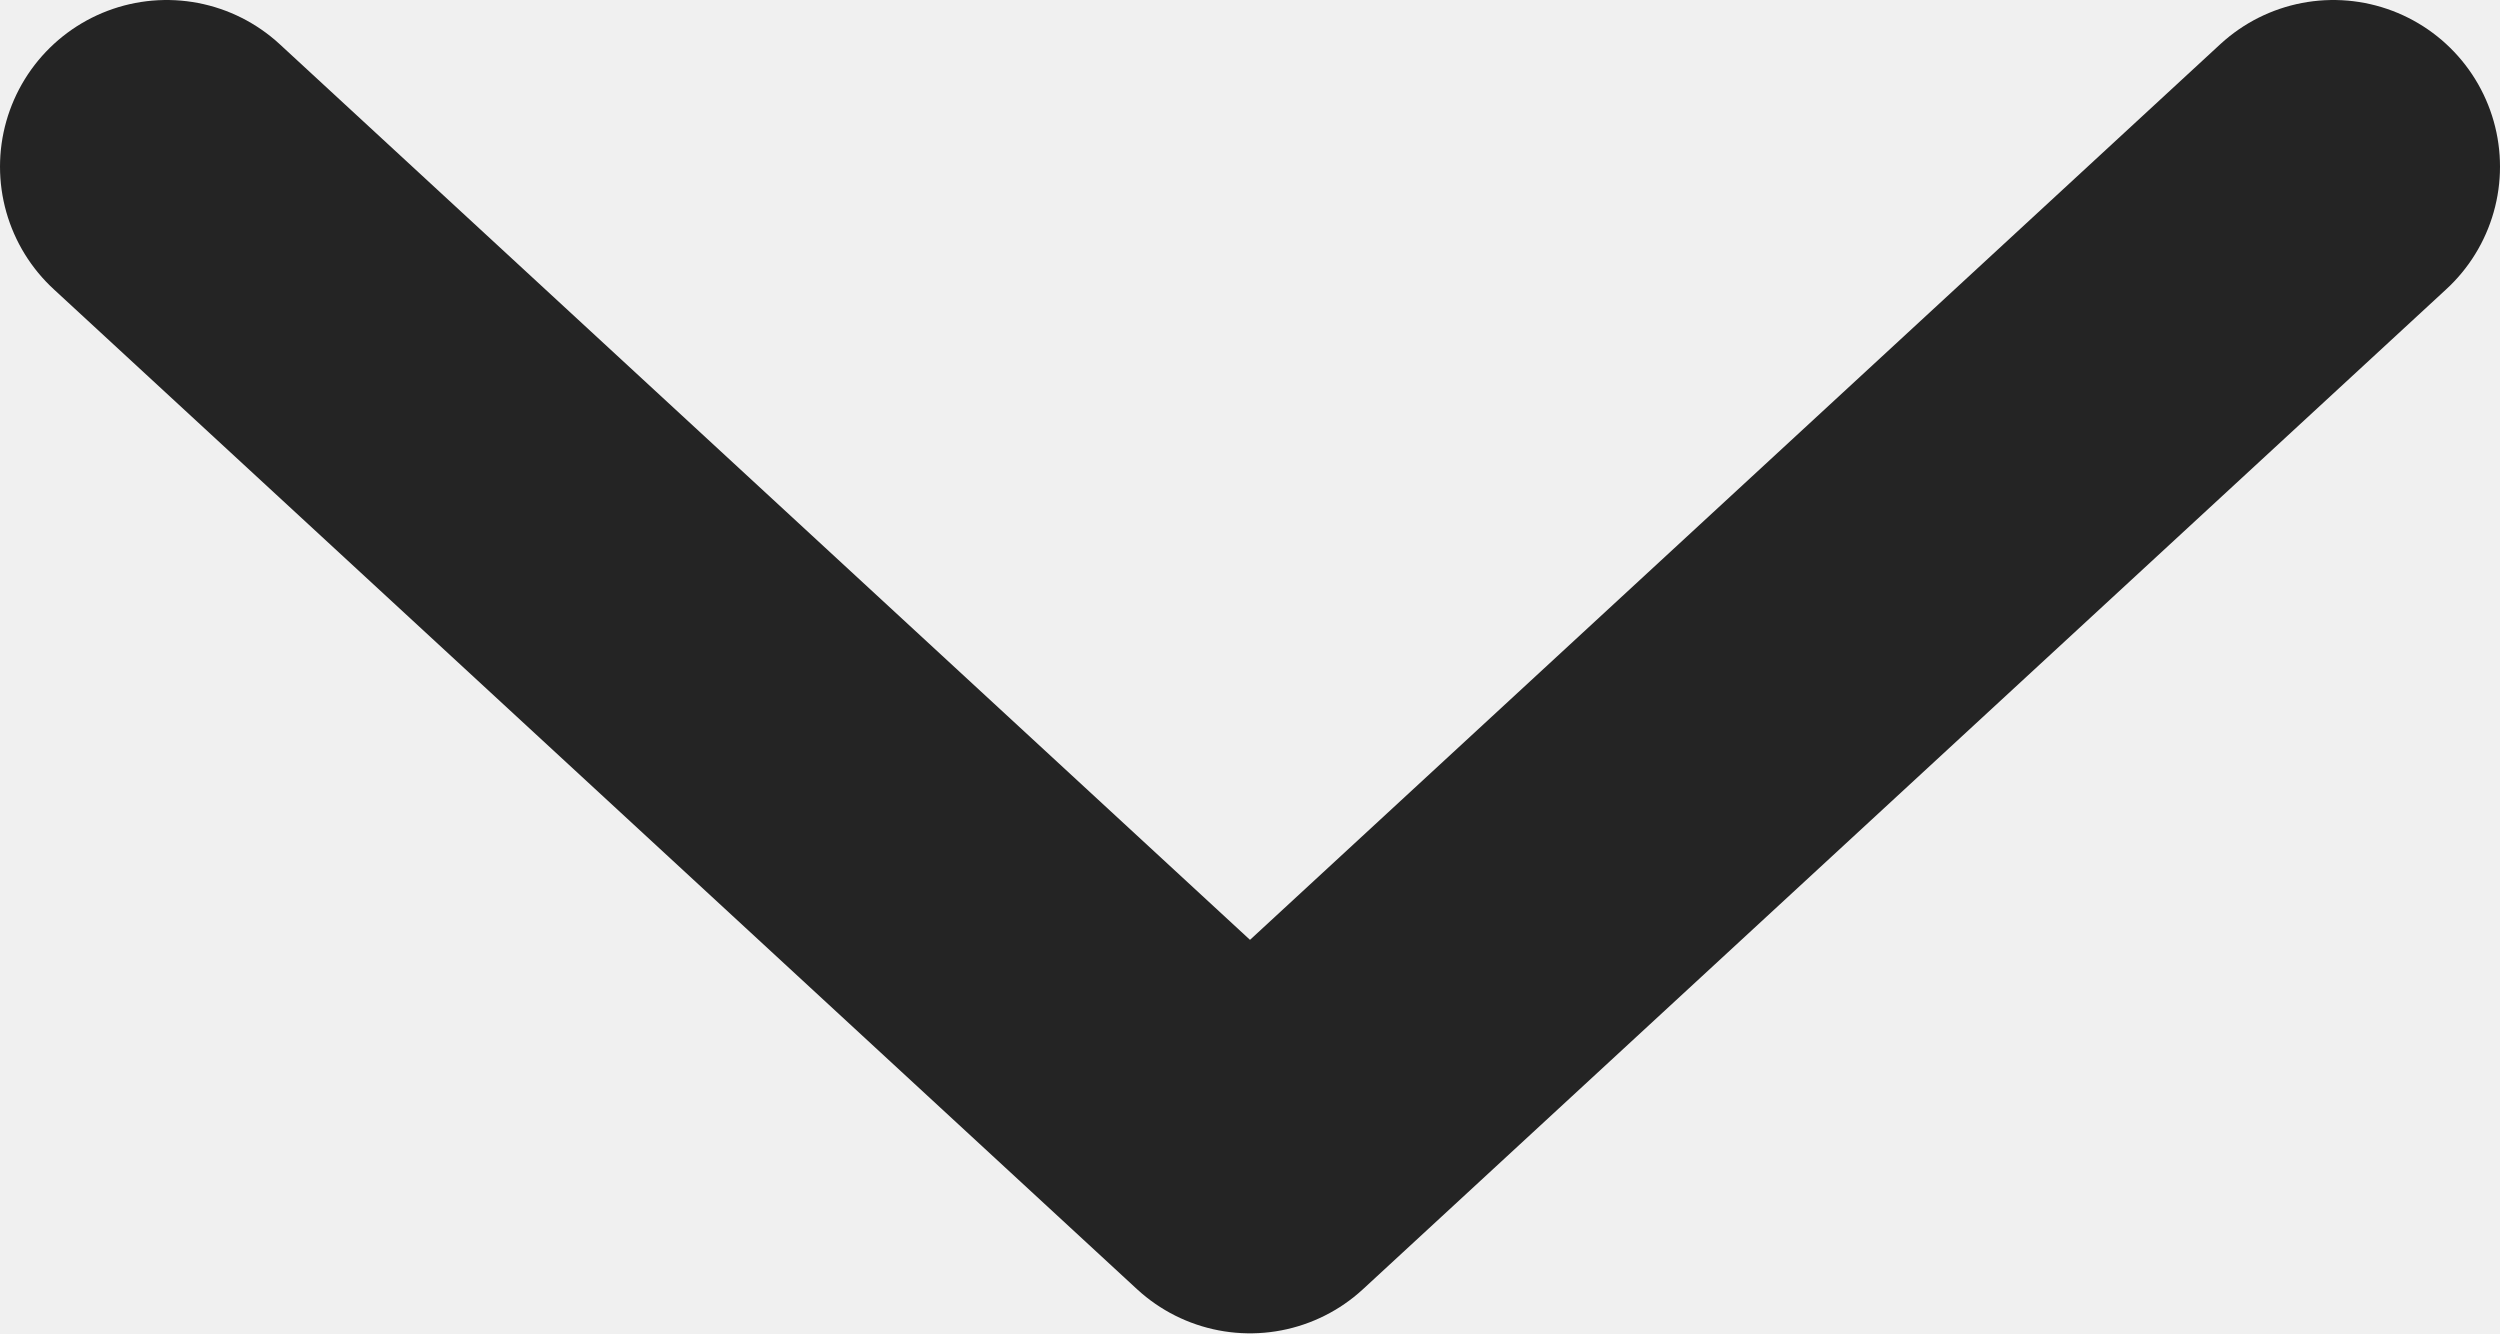
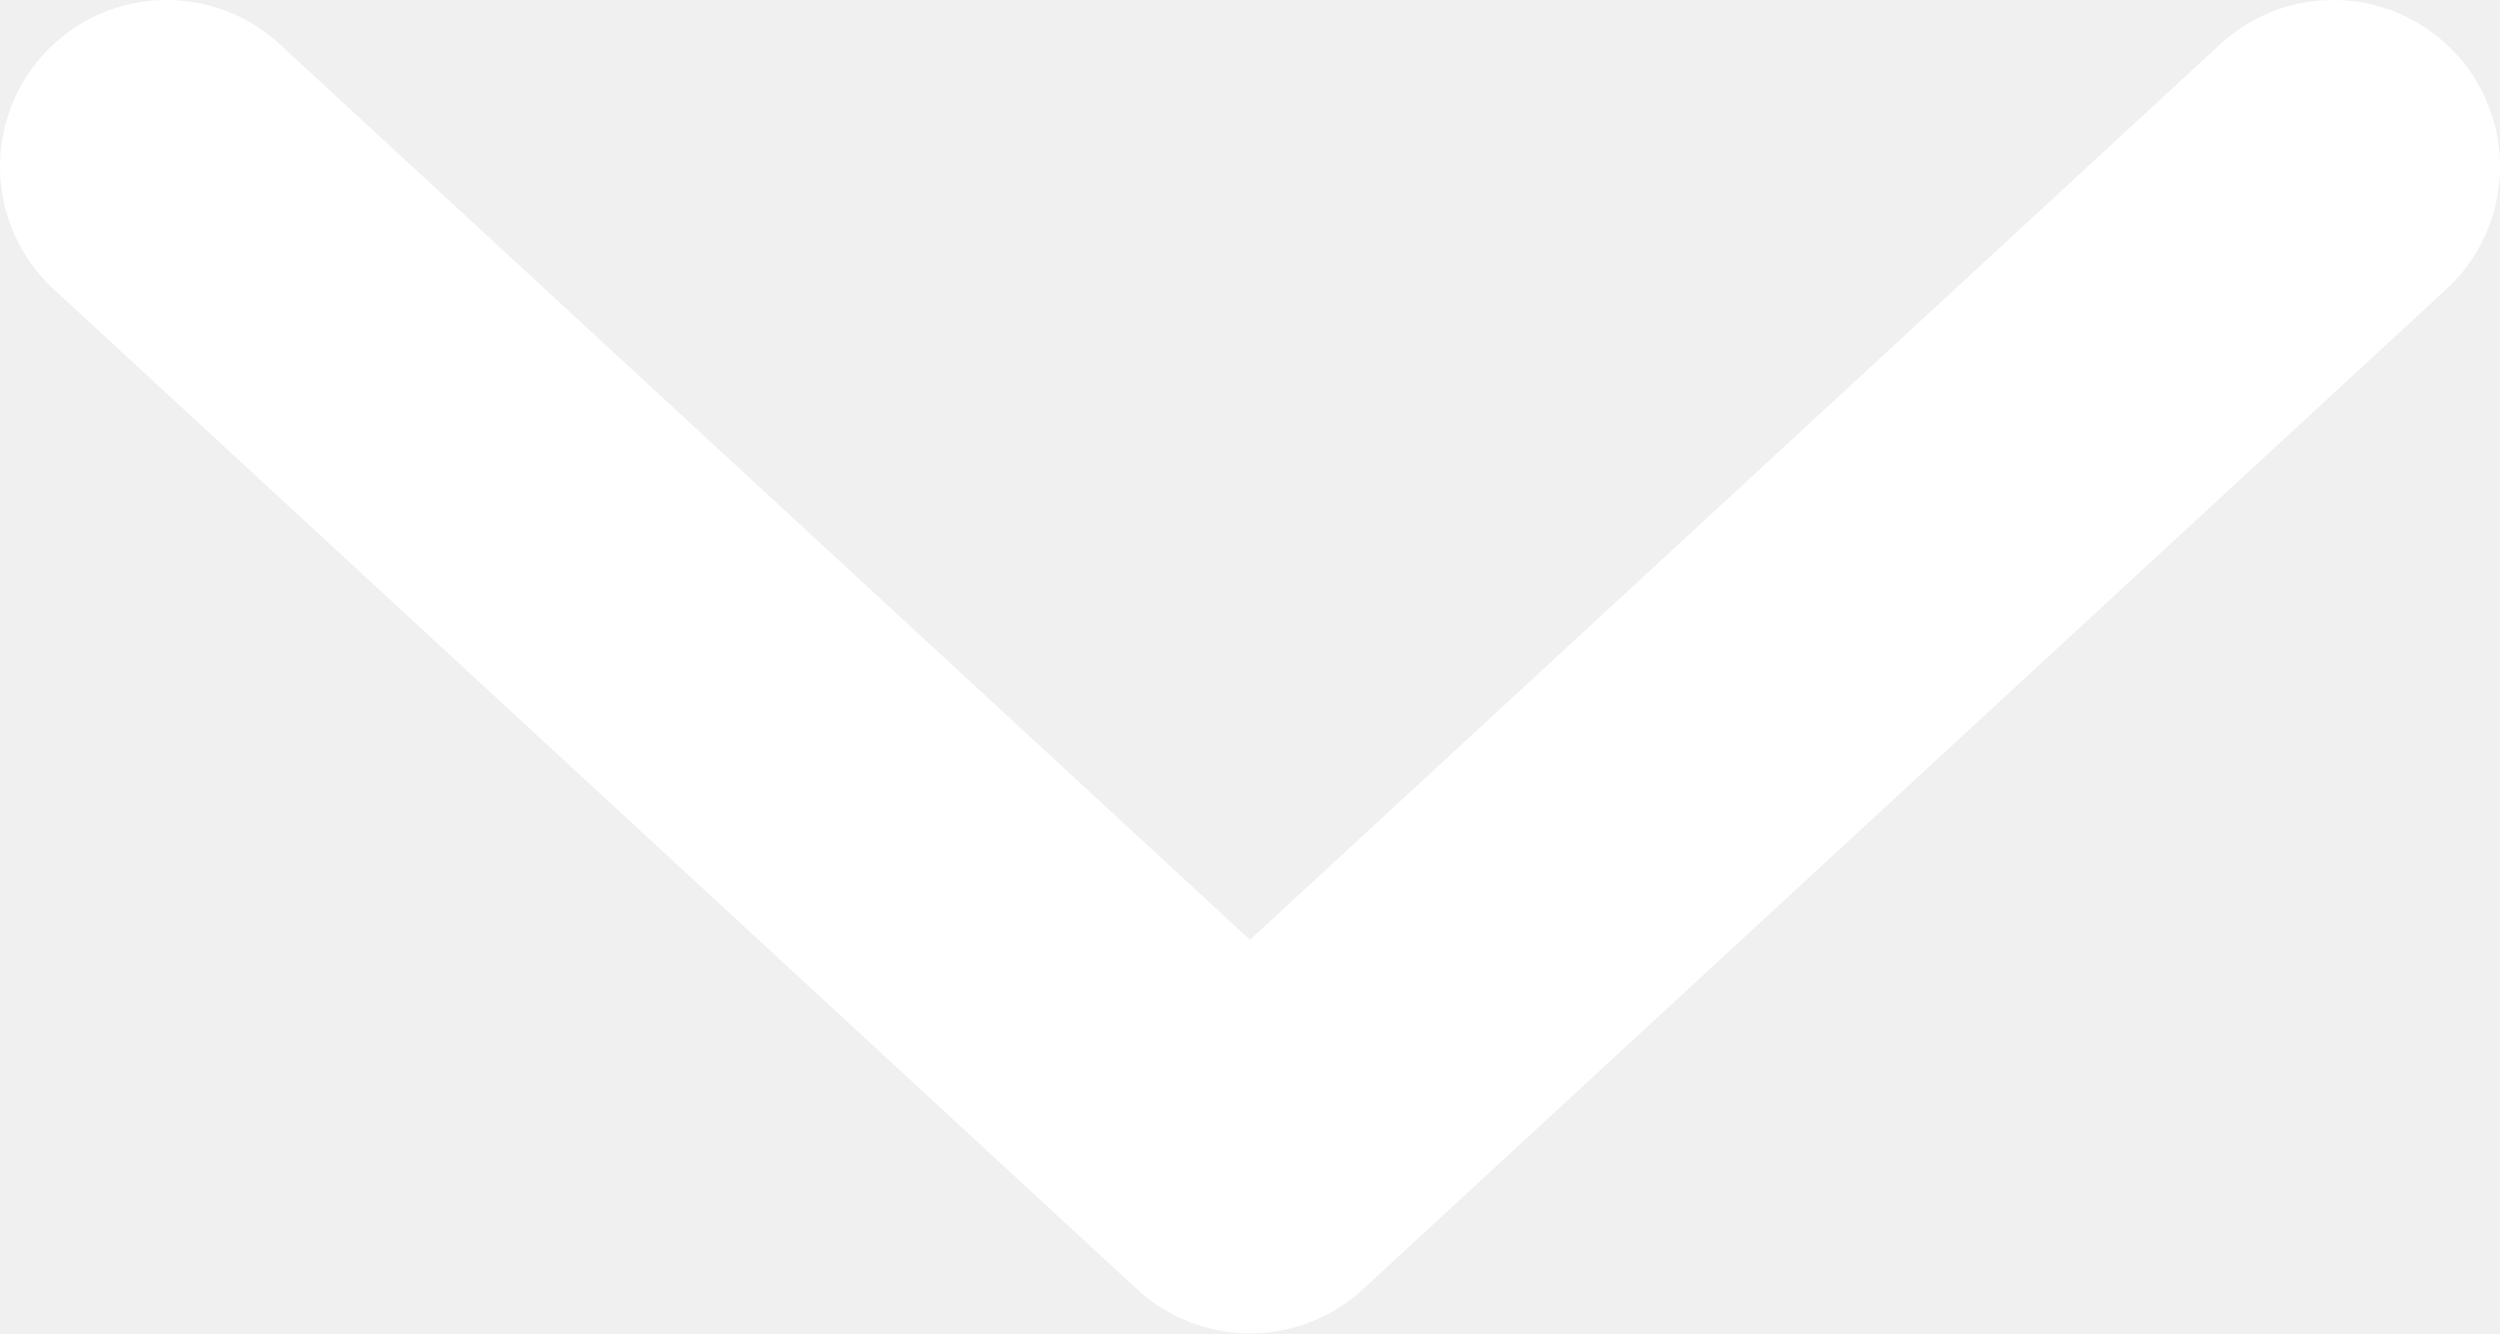
<svg xmlns="http://www.w3.org/2000/svg" width="15" height="8" viewBox="0 0 15 8" fill="none">
-   <path d="M14 1L7.5 7L1 1" stroke="#242424" stroke-width="2" stroke-linecap="round" stroke-linejoin="round" />
+   <path d="M14 1L7.5 7L1 1" stroke="#fff" stroke-width="2" stroke-linecap="round" stroke-linejoin="round" />
</svg>
